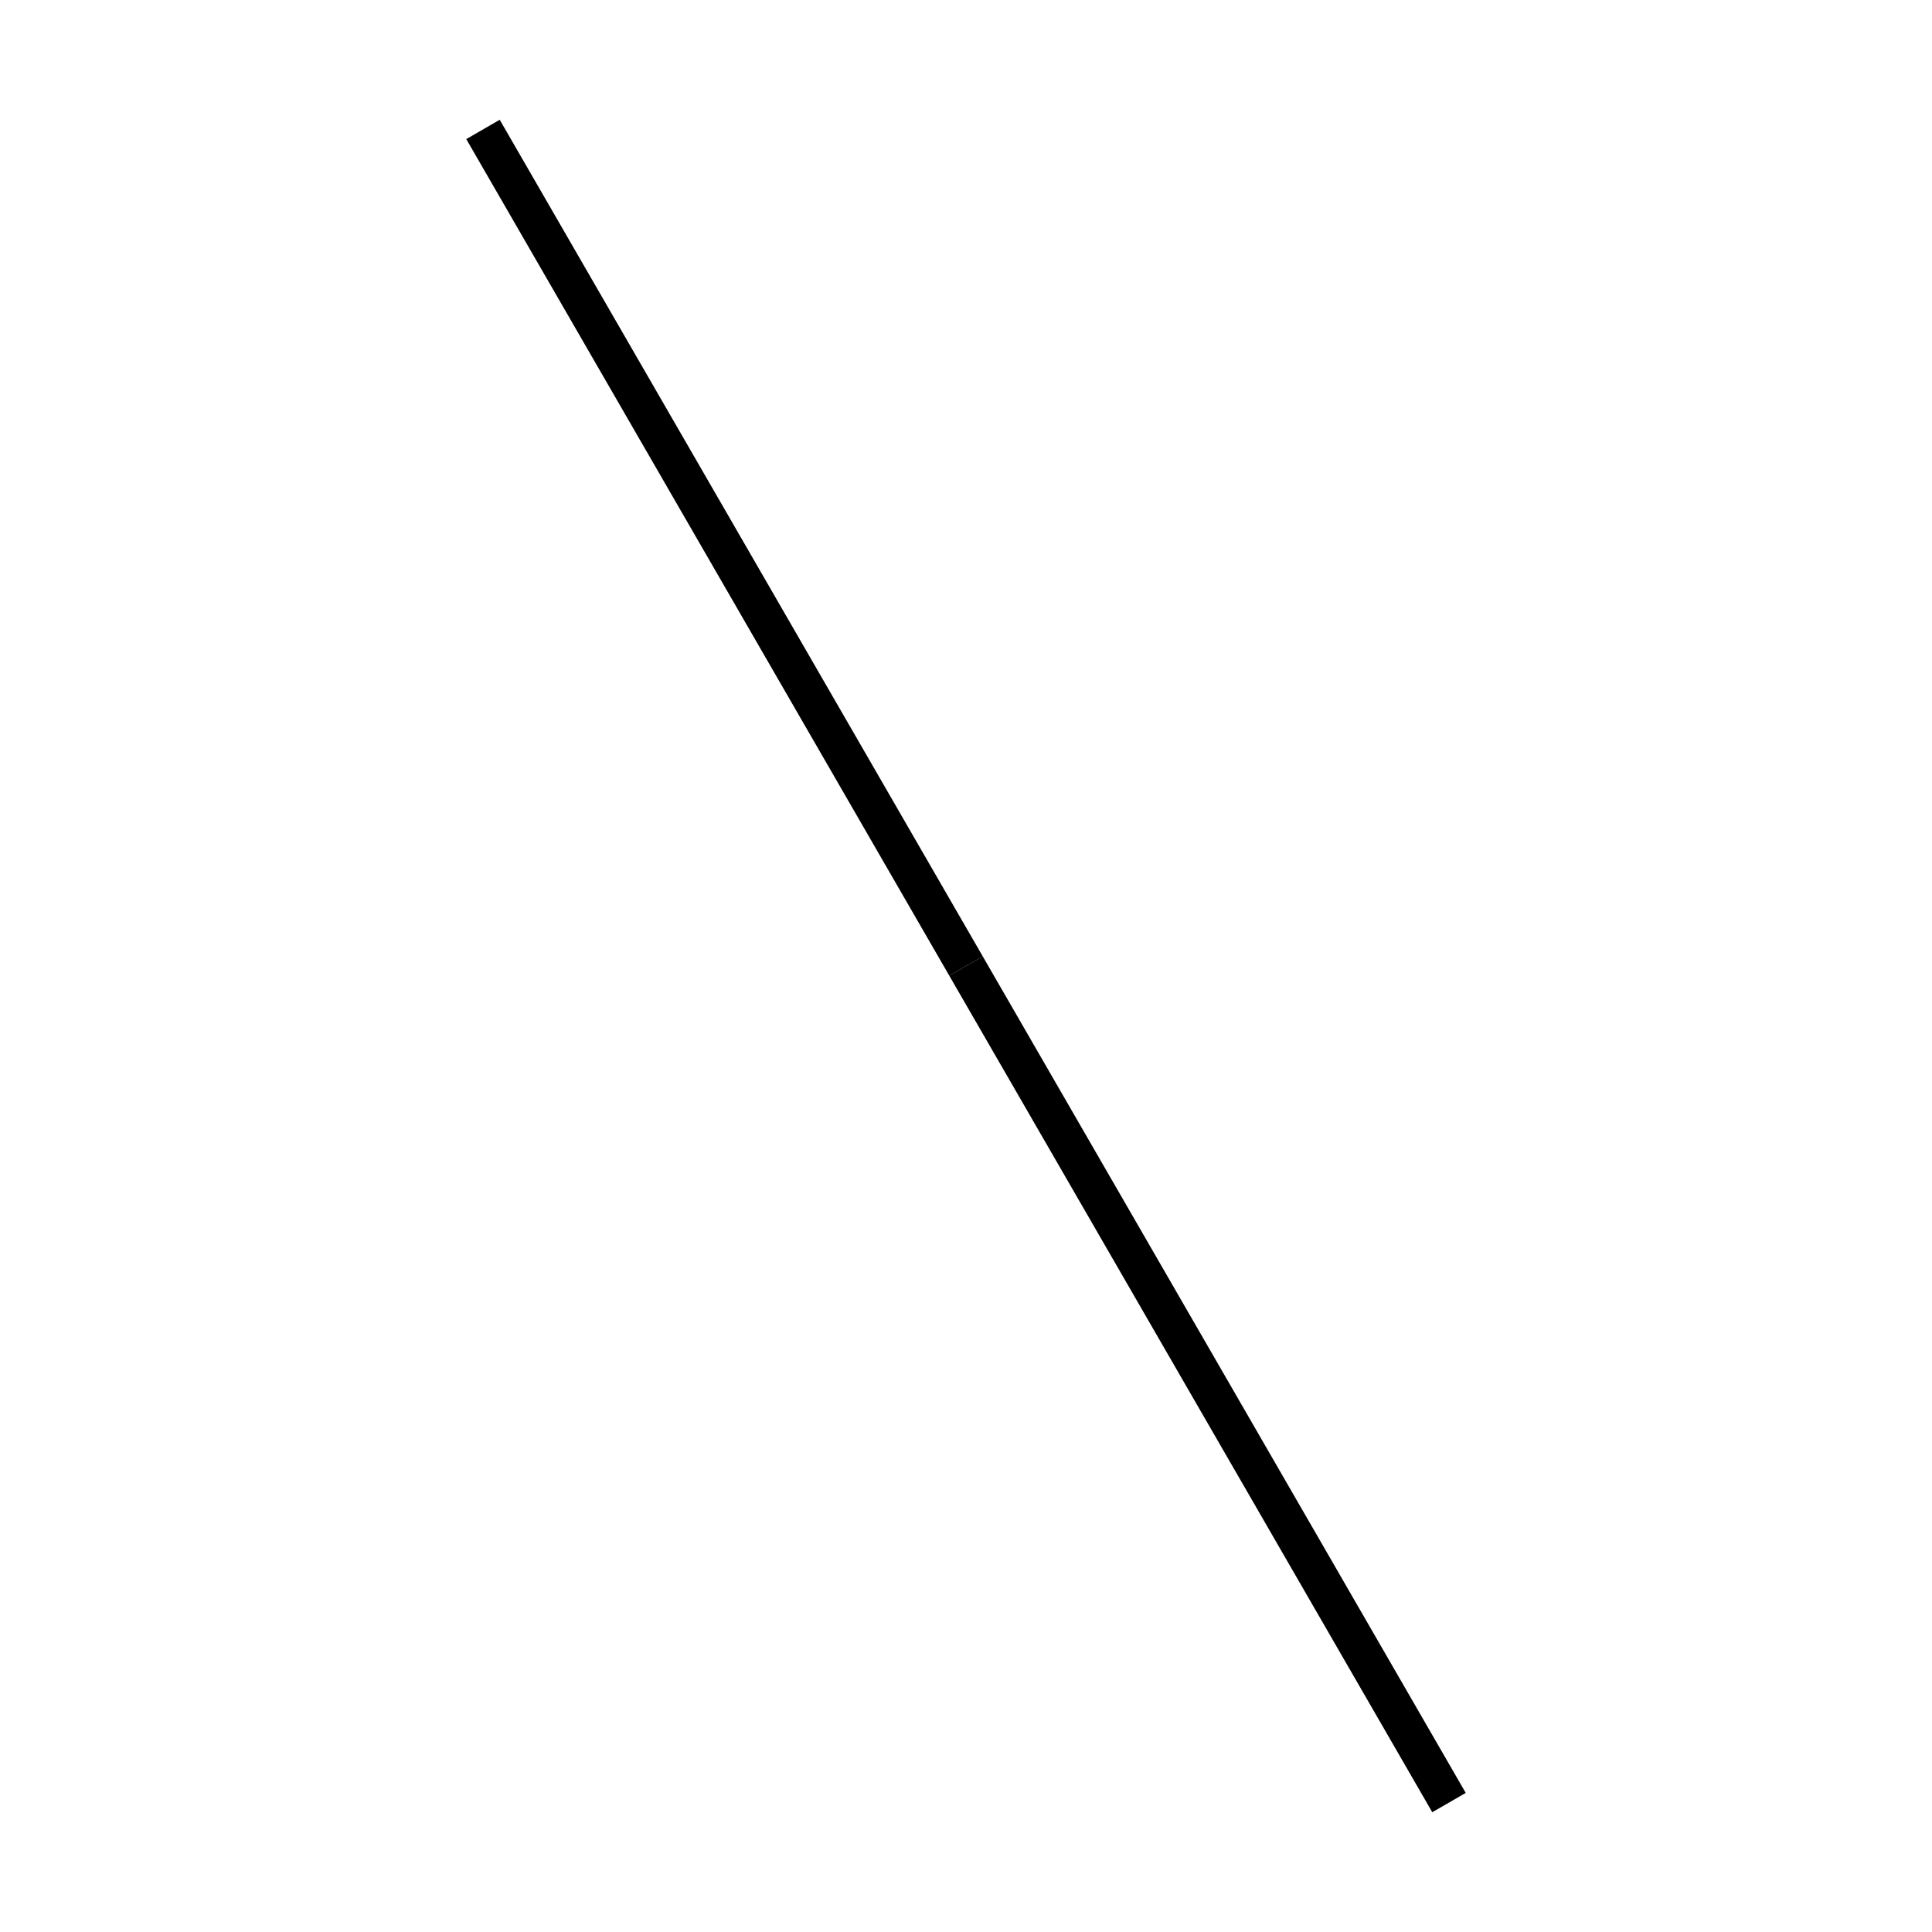
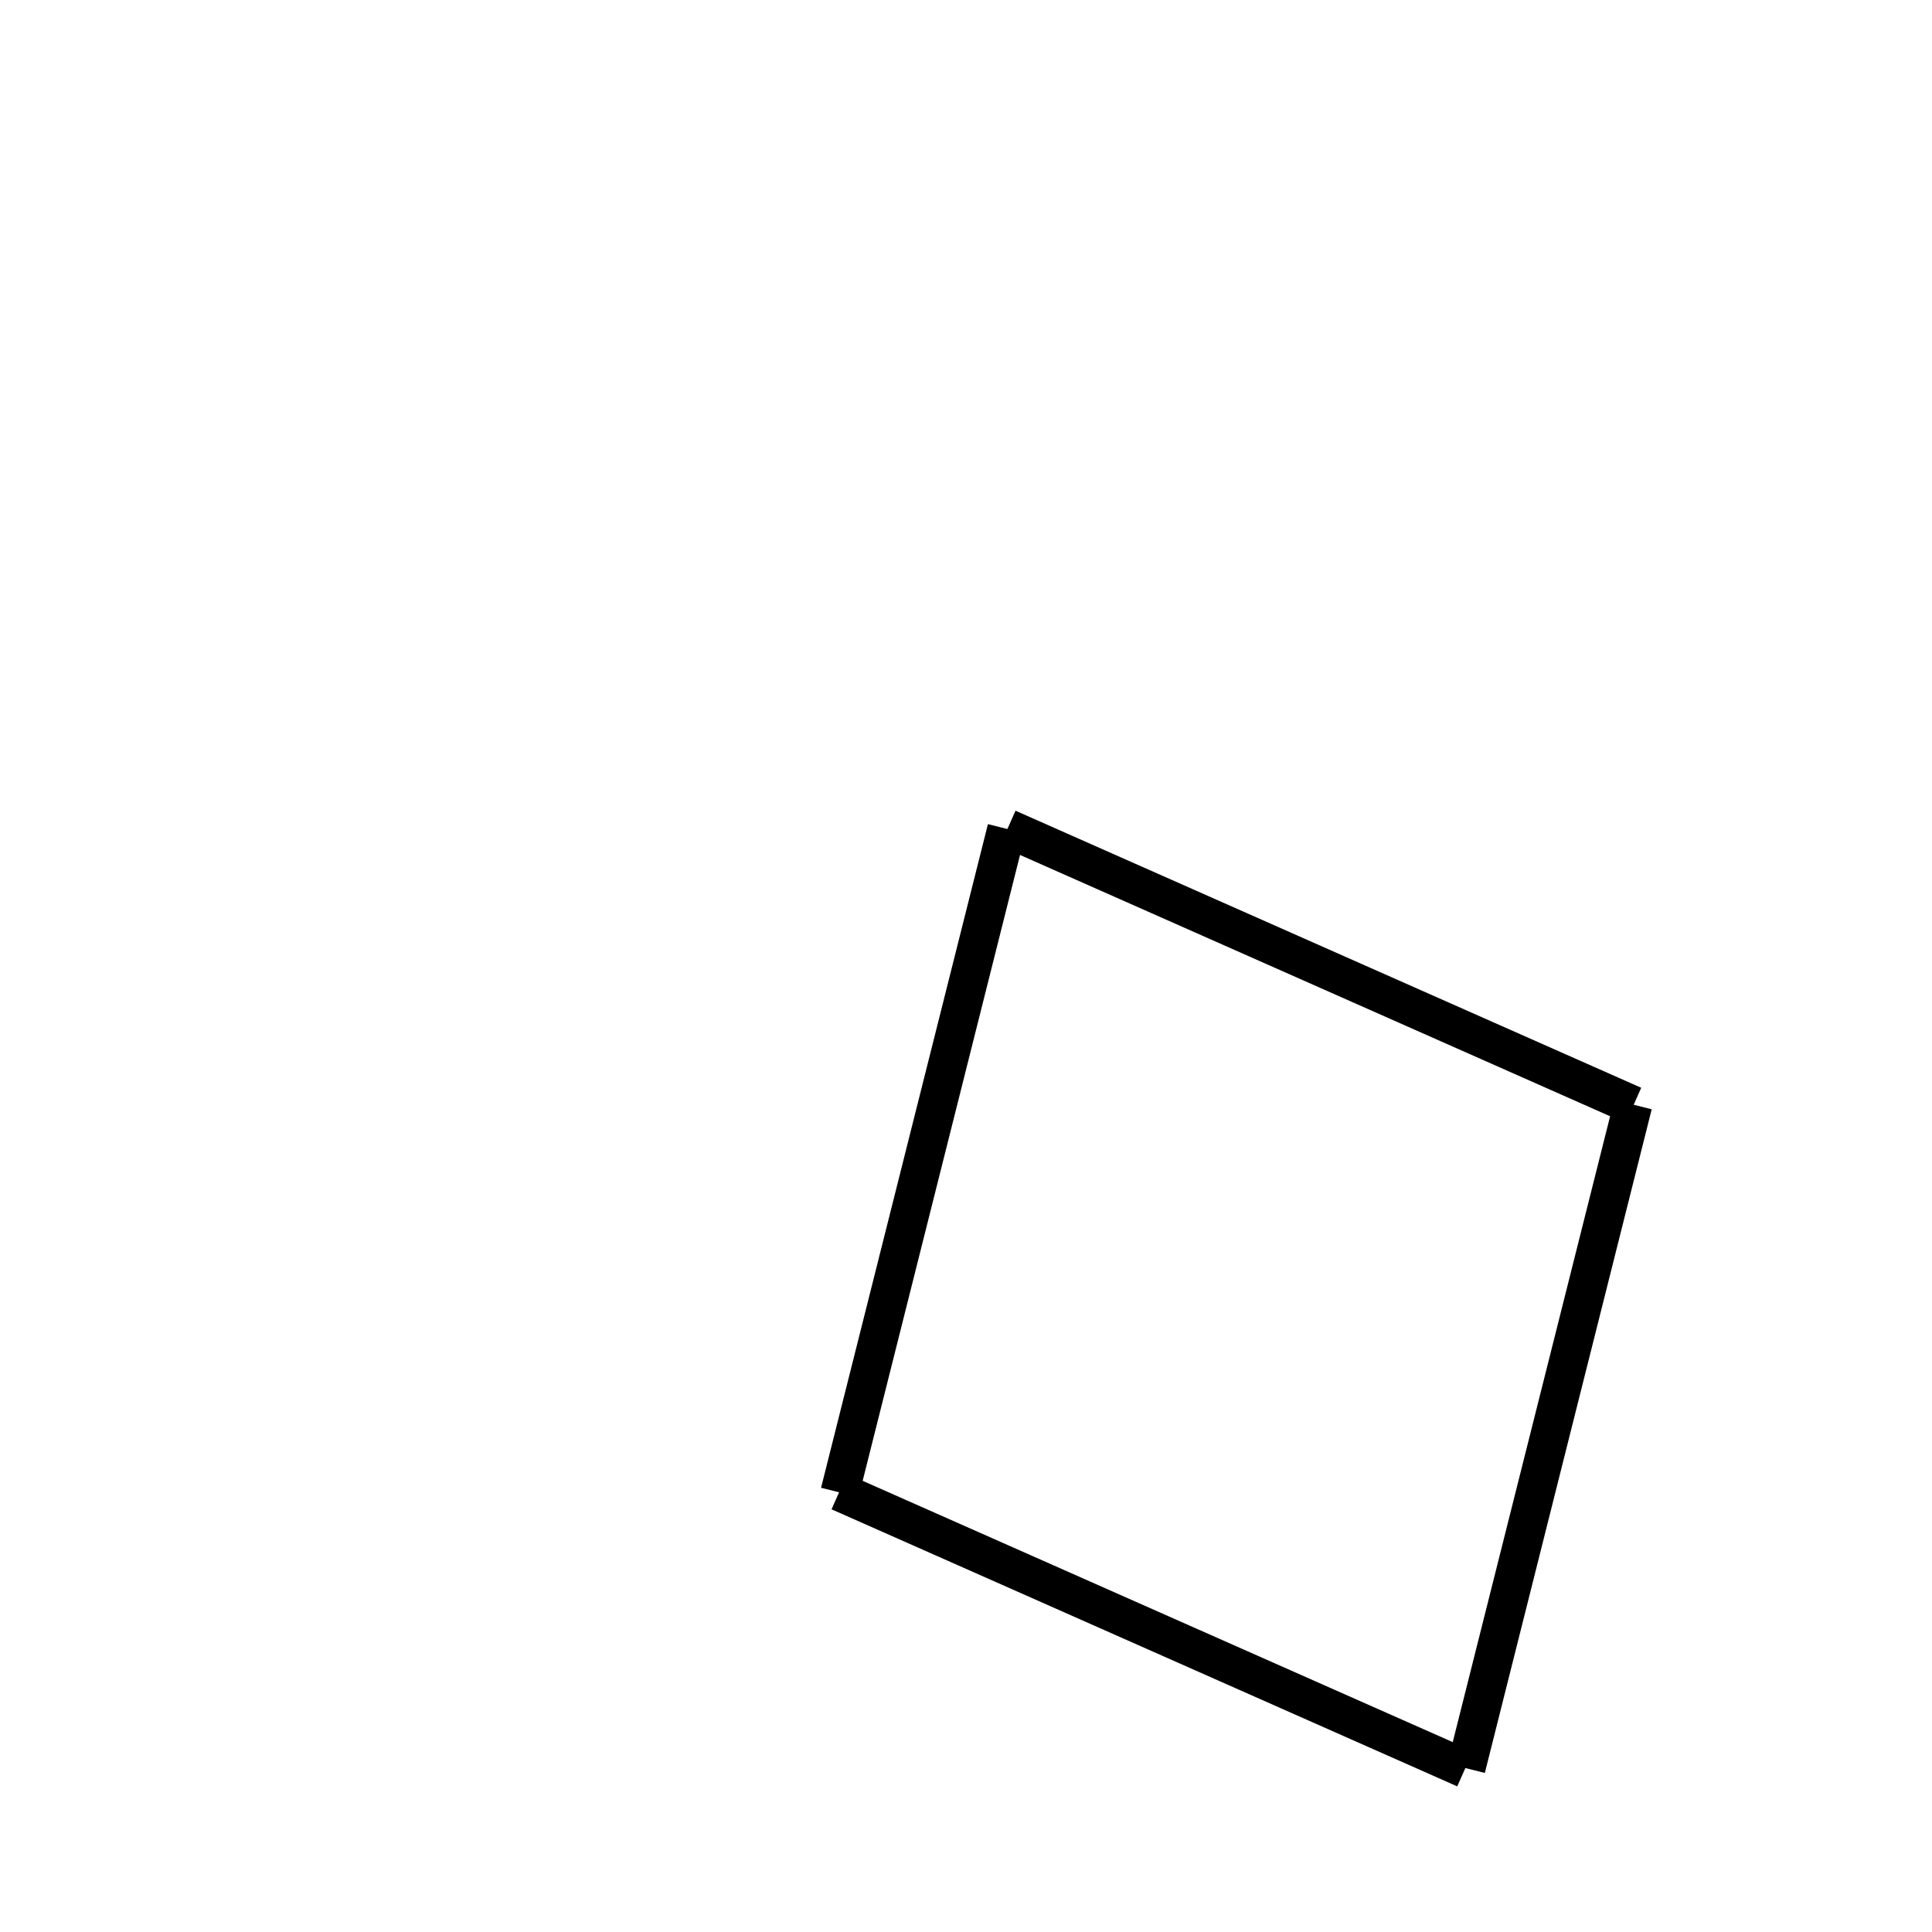
<svg xmlns="http://www.w3.org/2000/svg" height="100" width="100">
-   <line x1="50.0" y1="50.0" x2="75.0" y2="93.301" stroke-width="2" stroke="black" />
-   <line x1="50.0" y1="50.0" x2="25" y2="6.699" stroke-width="2" stroke="black" />
+   <line x1="43.468" y1="77.251" x2="52.105" y2="42.901" stroke-width="2" stroke="black" />
+   <line x1="52.158" y1="42.876" x2="84.544" y2="57.217" stroke-width="2" stroke="black" />
+   <line x1="75.885" y1="91.523" x2="84.522" y2="57.173" stroke-width="2" stroke="black" />
+   <line x1="43.446" y1="77.207" x2="75.832" y2="91.548" stroke-width="2" stroke="black" />
</svg>
